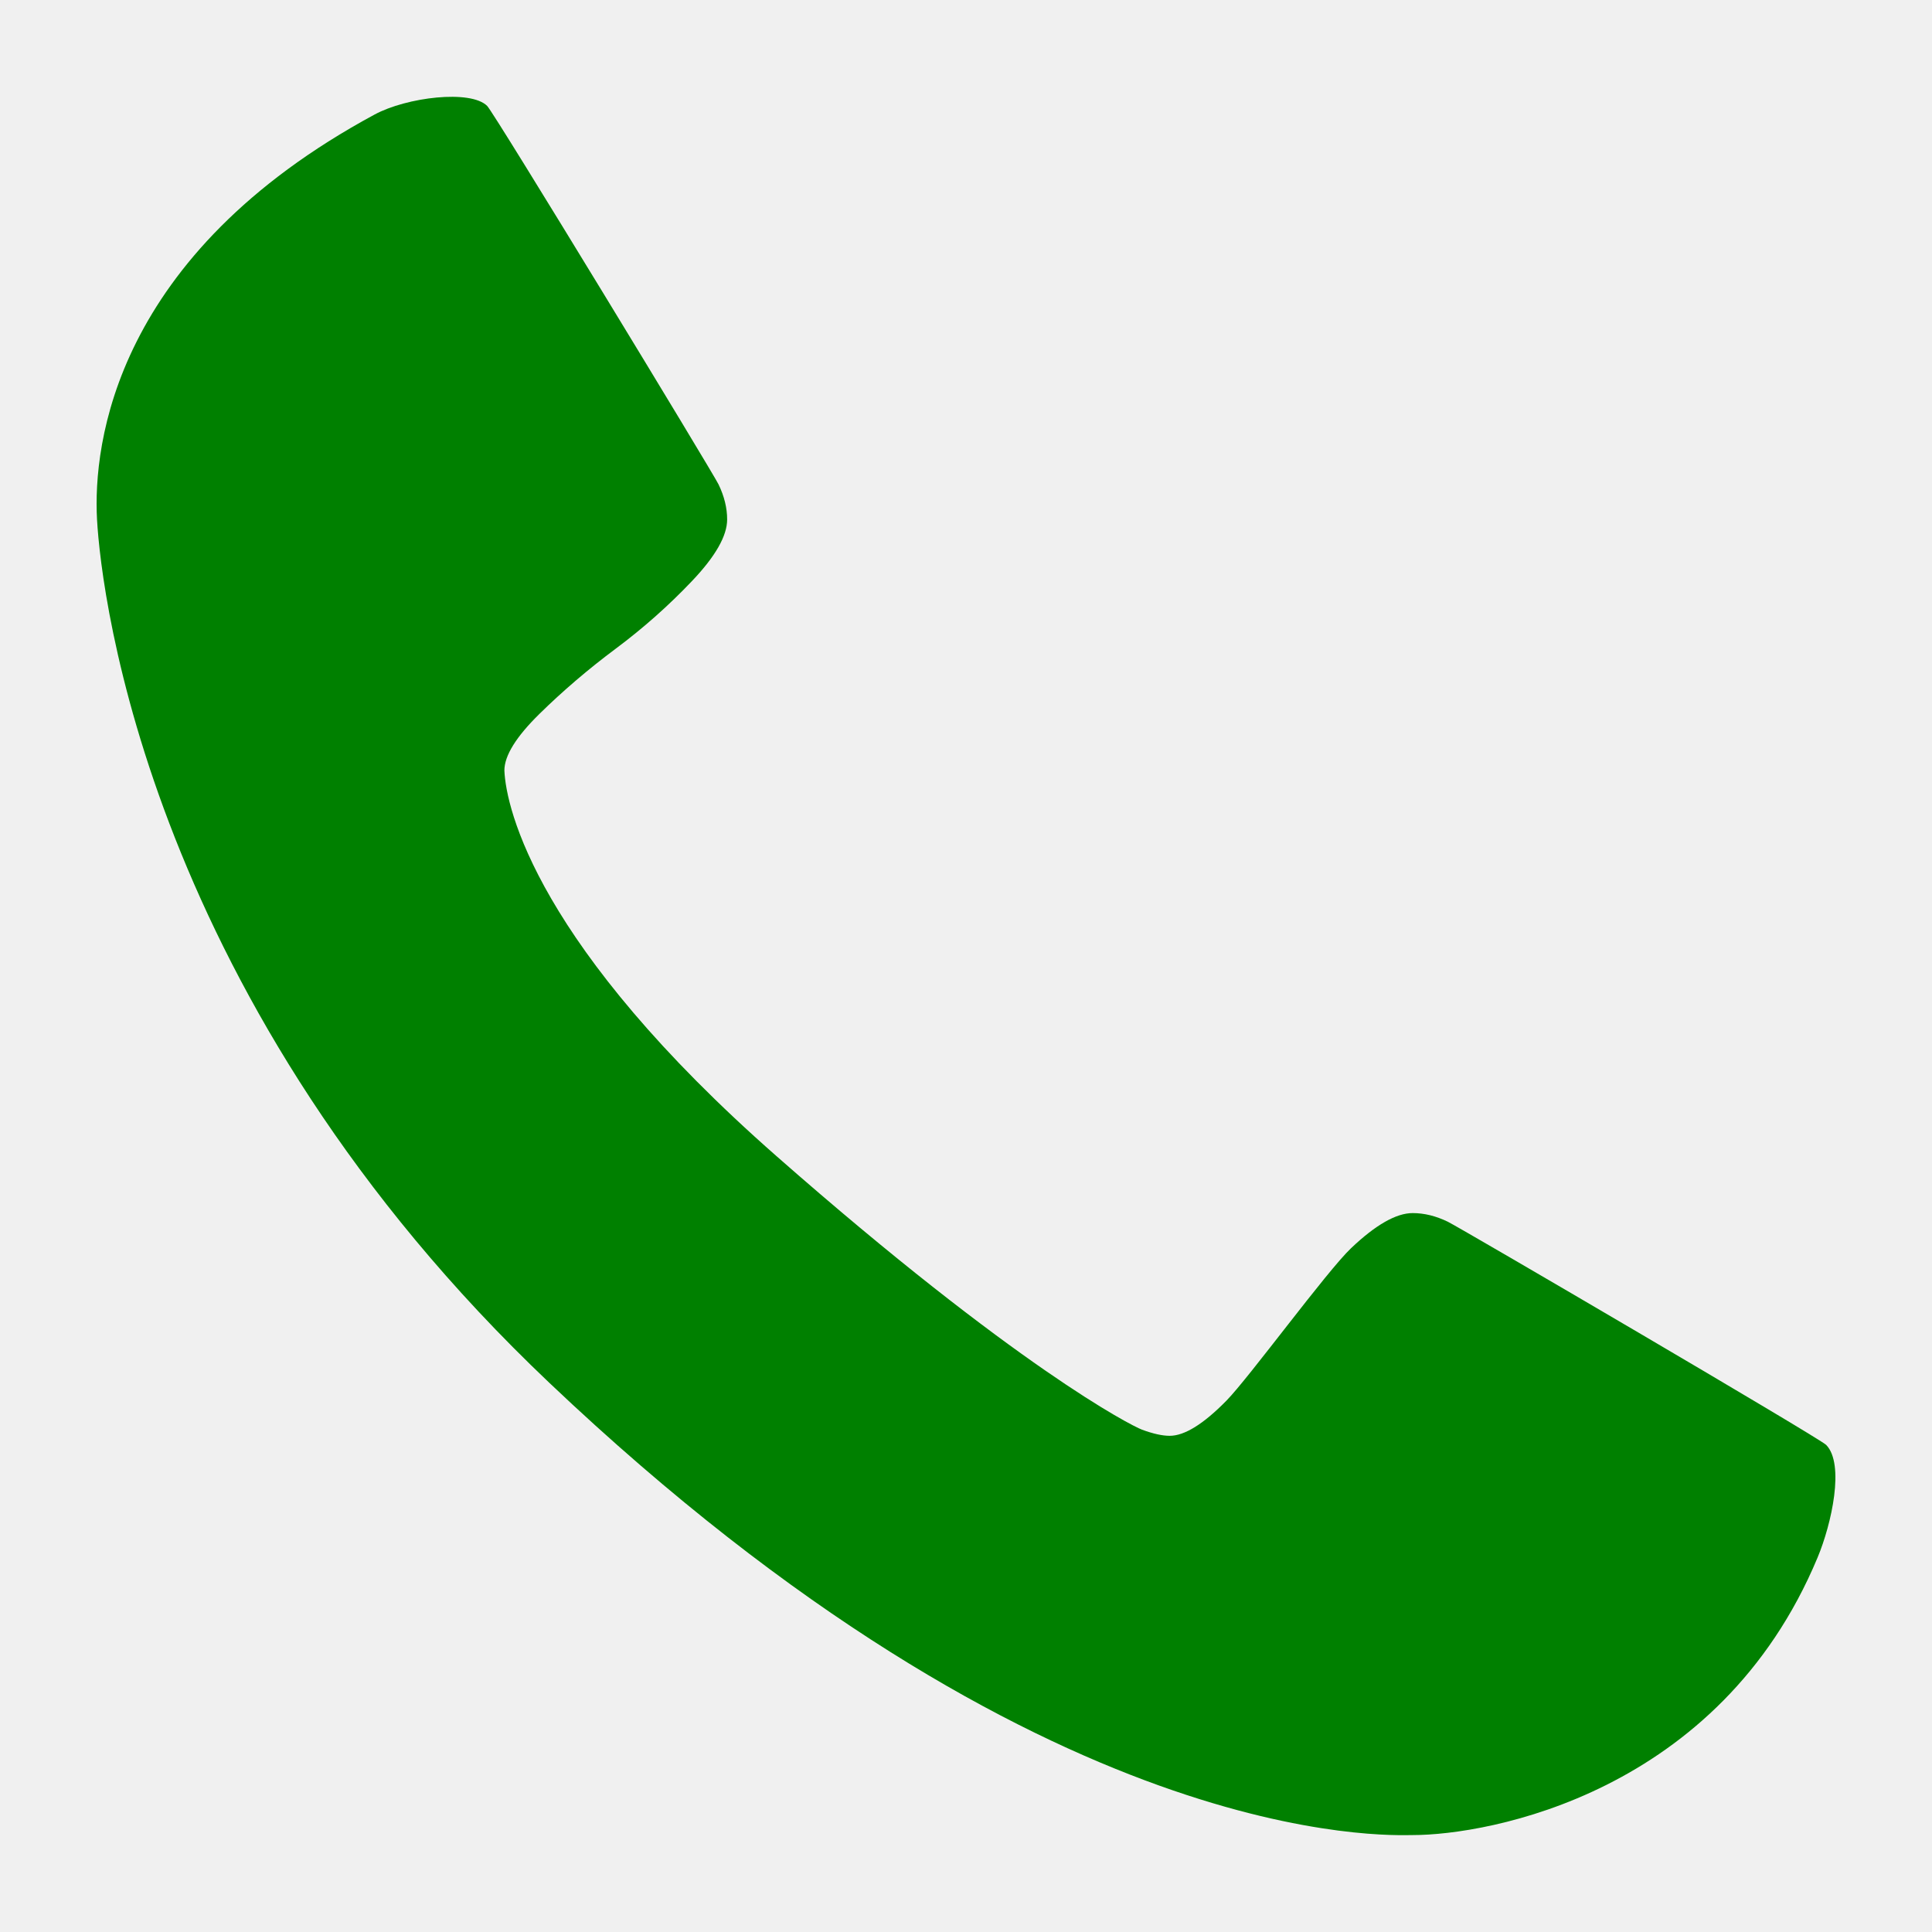
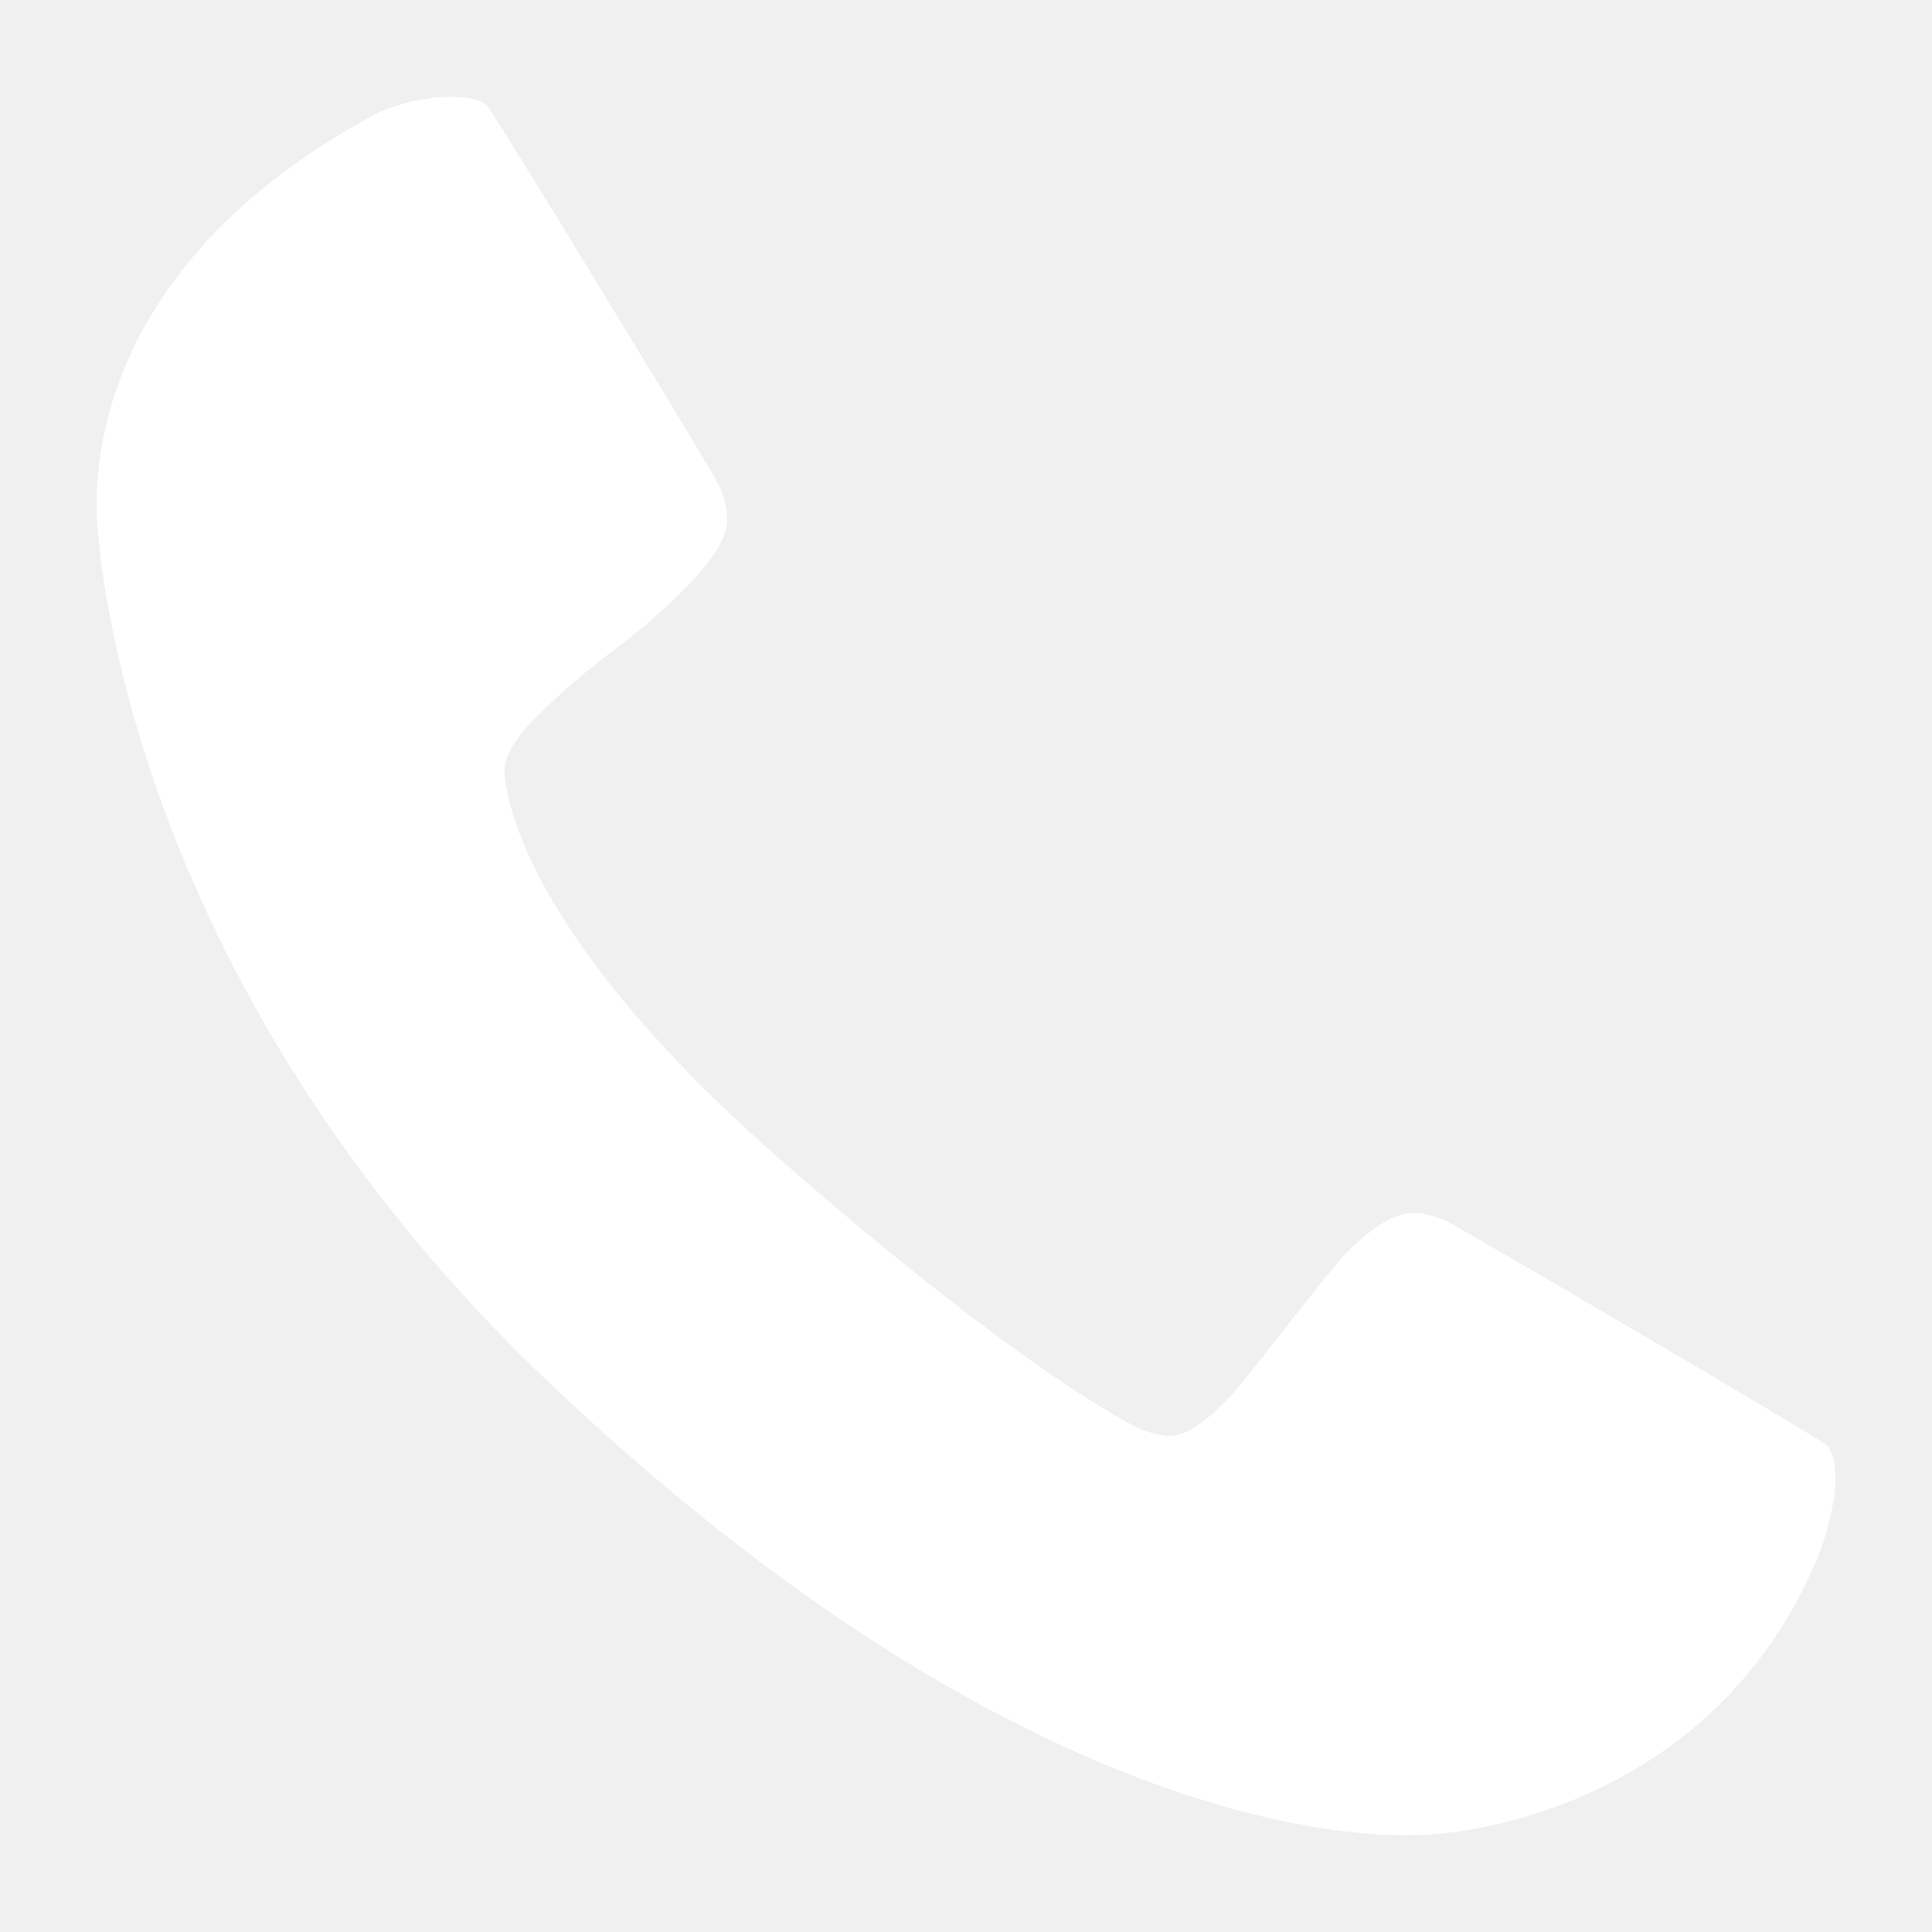
<svg xmlns="http://www.w3.org/2000/svg" version="1.1" x="0px" y="0px" viewBox="0 0 100 100" enable-background="new 0 0 100 100" xml:space="preserve" style="max-width:100%" height="100%">
-   <path d="M94.077,80.619C88.979,92.841,77.026,94.983,73.12,94.983c-1.147,0-19.01,0.947-44.688-23.41  C7.767,51.971,5.242,30.892,5.022,26.887C4.808,22.986,5.925,13.2,19.387,5.929c1.668-0.901,4.975-1.3,5.829-0.446  c0.379,0.379,11.678,18.972,11.975,19.588c0.297,0.615,0.446,1.221,0.446,1.815c0,0.849-0.605,1.911-1.816,3.185  c-1.21,1.274-2.526,2.442-3.949,3.503c-1.423,1.062-2.739,2.187-3.95,3.376c-1.21,1.188-1.815,2.166-1.815,2.93  c0.082,1.983,1.707,9.086,14.086,19.963C52.574,70.723,58.538,73.788,59.111,74c0.574,0.212,1.051,0.317,1.433,0.317  c0.765,0,1.742-0.604,2.931-1.814c1.188-1.211,5.185-6.689,6.459-7.9c1.274-1.209,2.336-1.814,3.186-1.814  c0.594,0,1.199,0.148,1.814,0.445c0.616,0.297,19.233,11.191,19.589,11.555C95.489,75.779,94.807,78.869,94.077,80.619" style="" fill="green"> 
+   <path d="M94.077,80.619C88.979,92.841,77.026,94.983,73.12,94.983c-1.147,0-19.01,0.947-44.688-23.41  C7.767,51.971,5.242,30.892,5.022,26.887C4.808,22.986,5.925,13.2,19.387,5.929c1.668-0.901,4.975-1.3,5.829-0.446  c0.379,0.379,11.678,18.972,11.975,19.588c0.297,0.615,0.446,1.221,0.446,1.815c0,0.849-0.605,1.911-1.816,3.185  c-1.21,1.274-2.526,2.442-3.949,3.503c-1.423,1.062-2.739,2.187-3.95,3.376c-1.21,1.188-1.815,2.166-1.815,2.93  c0.082,1.983,1.707,9.086,14.086,19.963C52.574,70.723,58.538,73.788,59.111,74c0.574,0.212,1.051,0.317,1.433,0.317  c0.765,0,1.742-0.604,2.931-1.814c1.188-1.211,5.185-6.689,6.459-7.9c1.274-1.209,2.336-1.814,3.186-1.814  c0.594,0,1.199,0.148,1.814,0.445c0.616,0.297,19.233,11.191,19.589,11.555C95.489,75.779,94.807,78.869,94.077,80.619" style="" fill="white"> 
       </path>
</svg>
